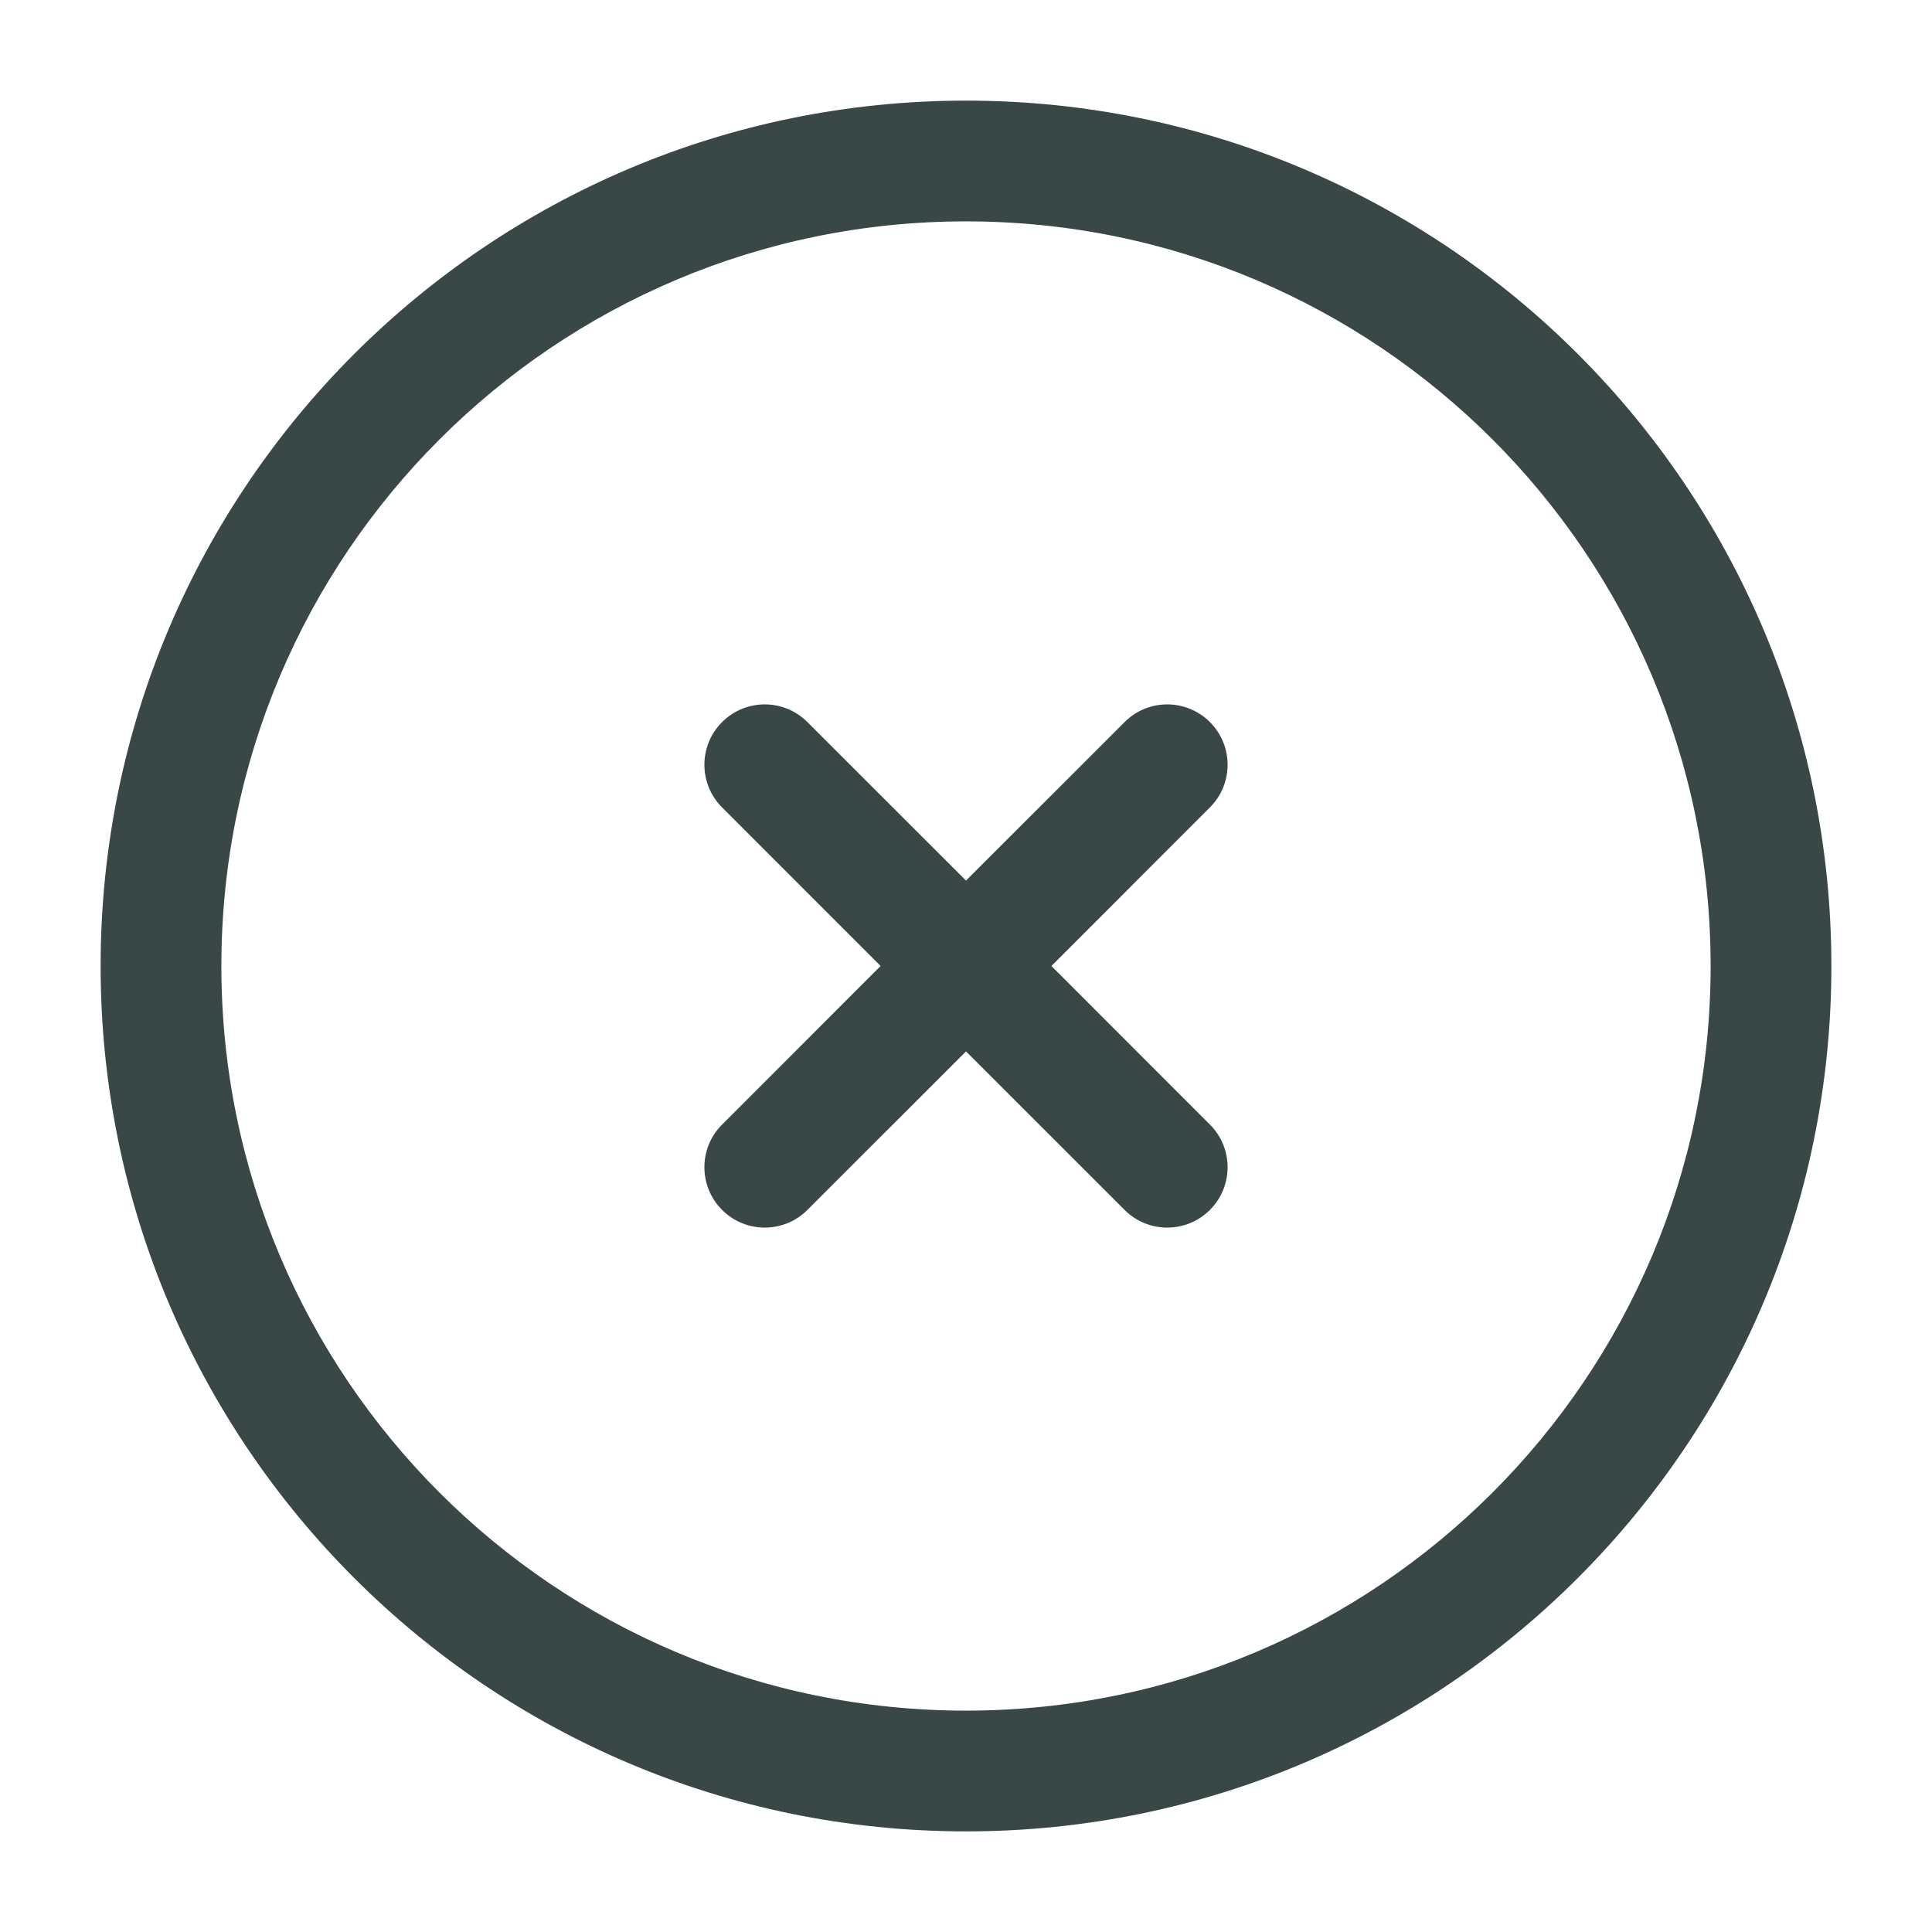
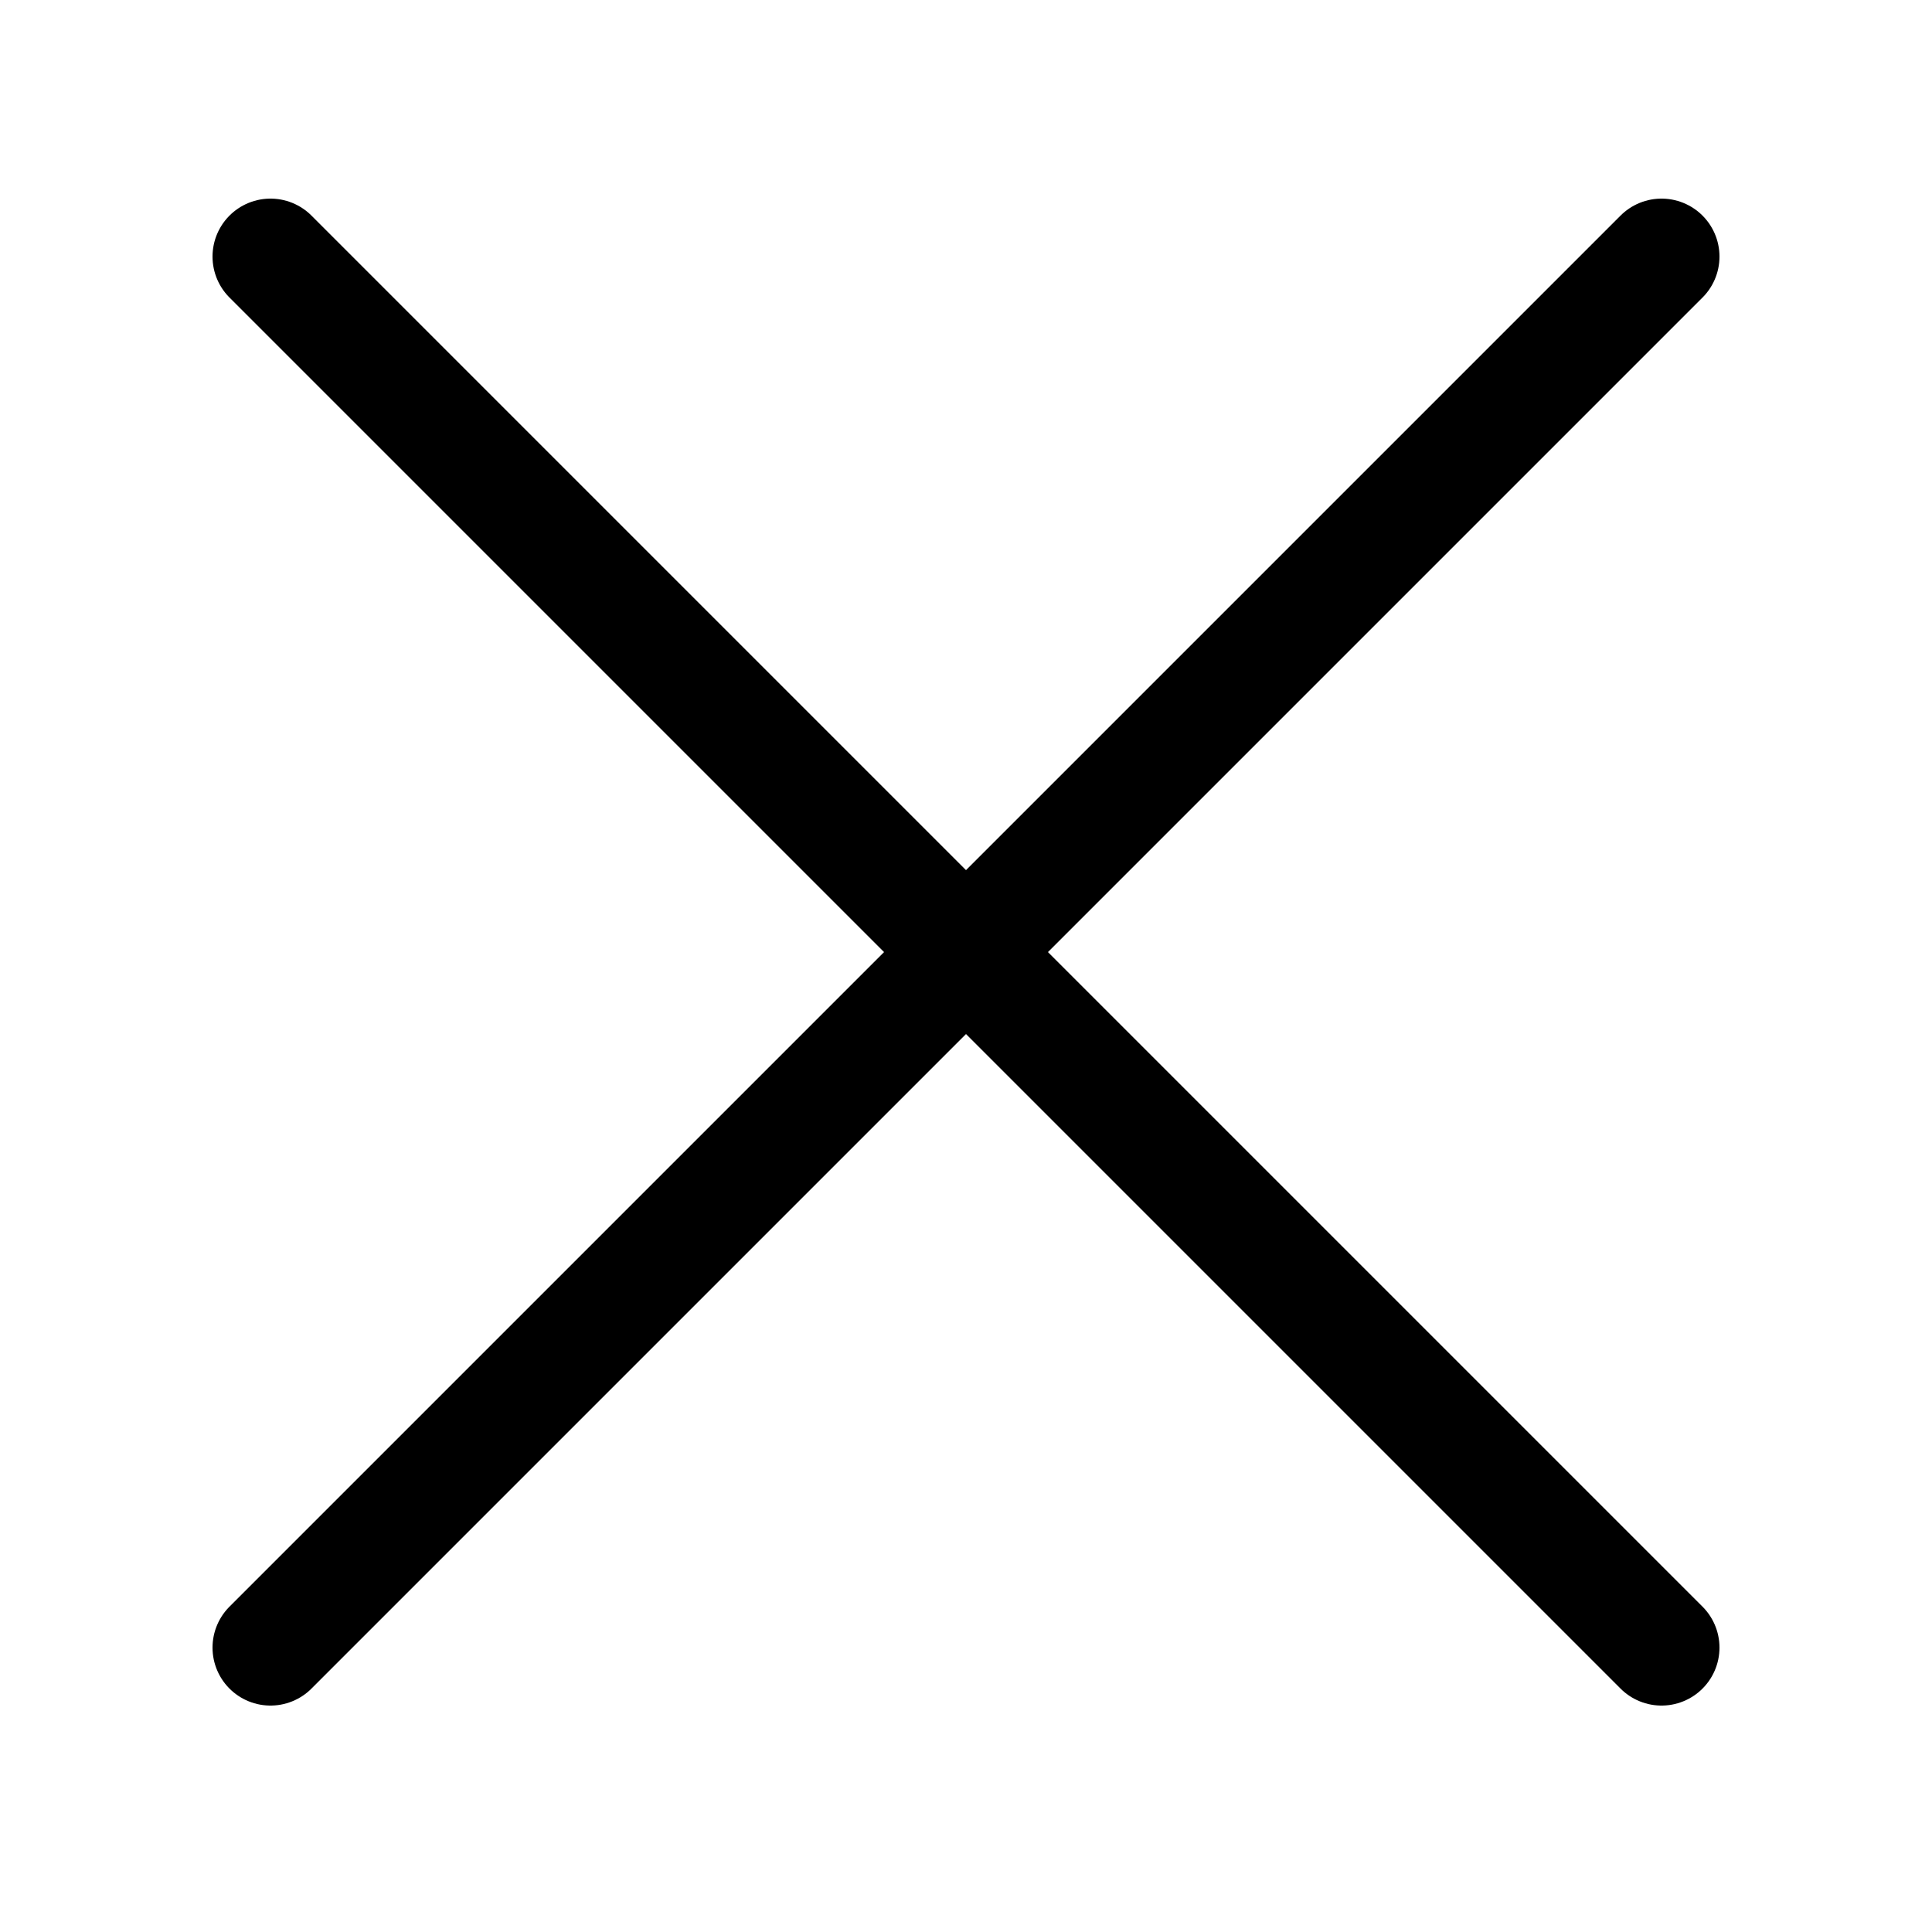
- <svg xmlns="http://www.w3.org/2000/svg" width="215px" height="215px" viewBox="0 0 24 24" fill="none">
-   <g id="SVGRepo_bgCarrier" stroke-width="0" />
-   <g id="SVGRepo_tracerCarrier" stroke-linecap="round" stroke-linejoin="round" />
-   <g id="SVGRepo_iconCarrier">
-     <path d="M10.03 8.97C9.737 8.677 9.263 8.677 8.97 8.97C8.677 9.263 8.677 9.737 8.97 10.03L10.939 12L8.97 13.97C8.677 14.262 8.677 14.737 8.97 15.03C9.263 15.323 9.737 15.323 10.03 15.03L12 13.061L13.97 15.03C14.262 15.323 14.737 15.323 15.03 15.03C15.323 14.737 15.323 14.262 15.03 13.97L13.061 12L15.03 10.03C15.323 9.737 15.323 9.263 15.03 8.97C14.737 8.677 14.262 8.677 13.97 8.97L12 10.939L10.03 8.97Z" fill="#3a4747" />
-     <path fill-rule="evenodd" clip-rule="evenodd" d="M12 1.25C6.063 1.25 1.25 6.063 1.25 12C1.25 17.937 6.063 22.75 12 22.75C17.937 22.75 22.75 17.937 22.75 12C22.75 6.063 17.937 1.25 12 1.25ZM2.75 12C2.75 6.891 6.891 2.75 12 2.75C17.109 2.75 21.25 6.891 21.25 12C21.25 17.109 17.109 21.25 12 21.25C6.891 21.25 2.75 17.109 2.75 12Z" fill="#3a4747" />
-   </g>
+ <svg xmlns="http://www.w3.org/2000/svg" width="800px" height="800px" viewBox="-0.5 0 25 25" fill="none">
+   <path d="M3 21.32L21 3.32" stroke="#000000" stroke-width="1.5" stroke-linecap="round" stroke-linejoin="round" />
+   <path d="M3 3.32L21 21.32" stroke="#000000" stroke-width="1.5" stroke-linecap="round" stroke-linejoin="round" />
</svg>
